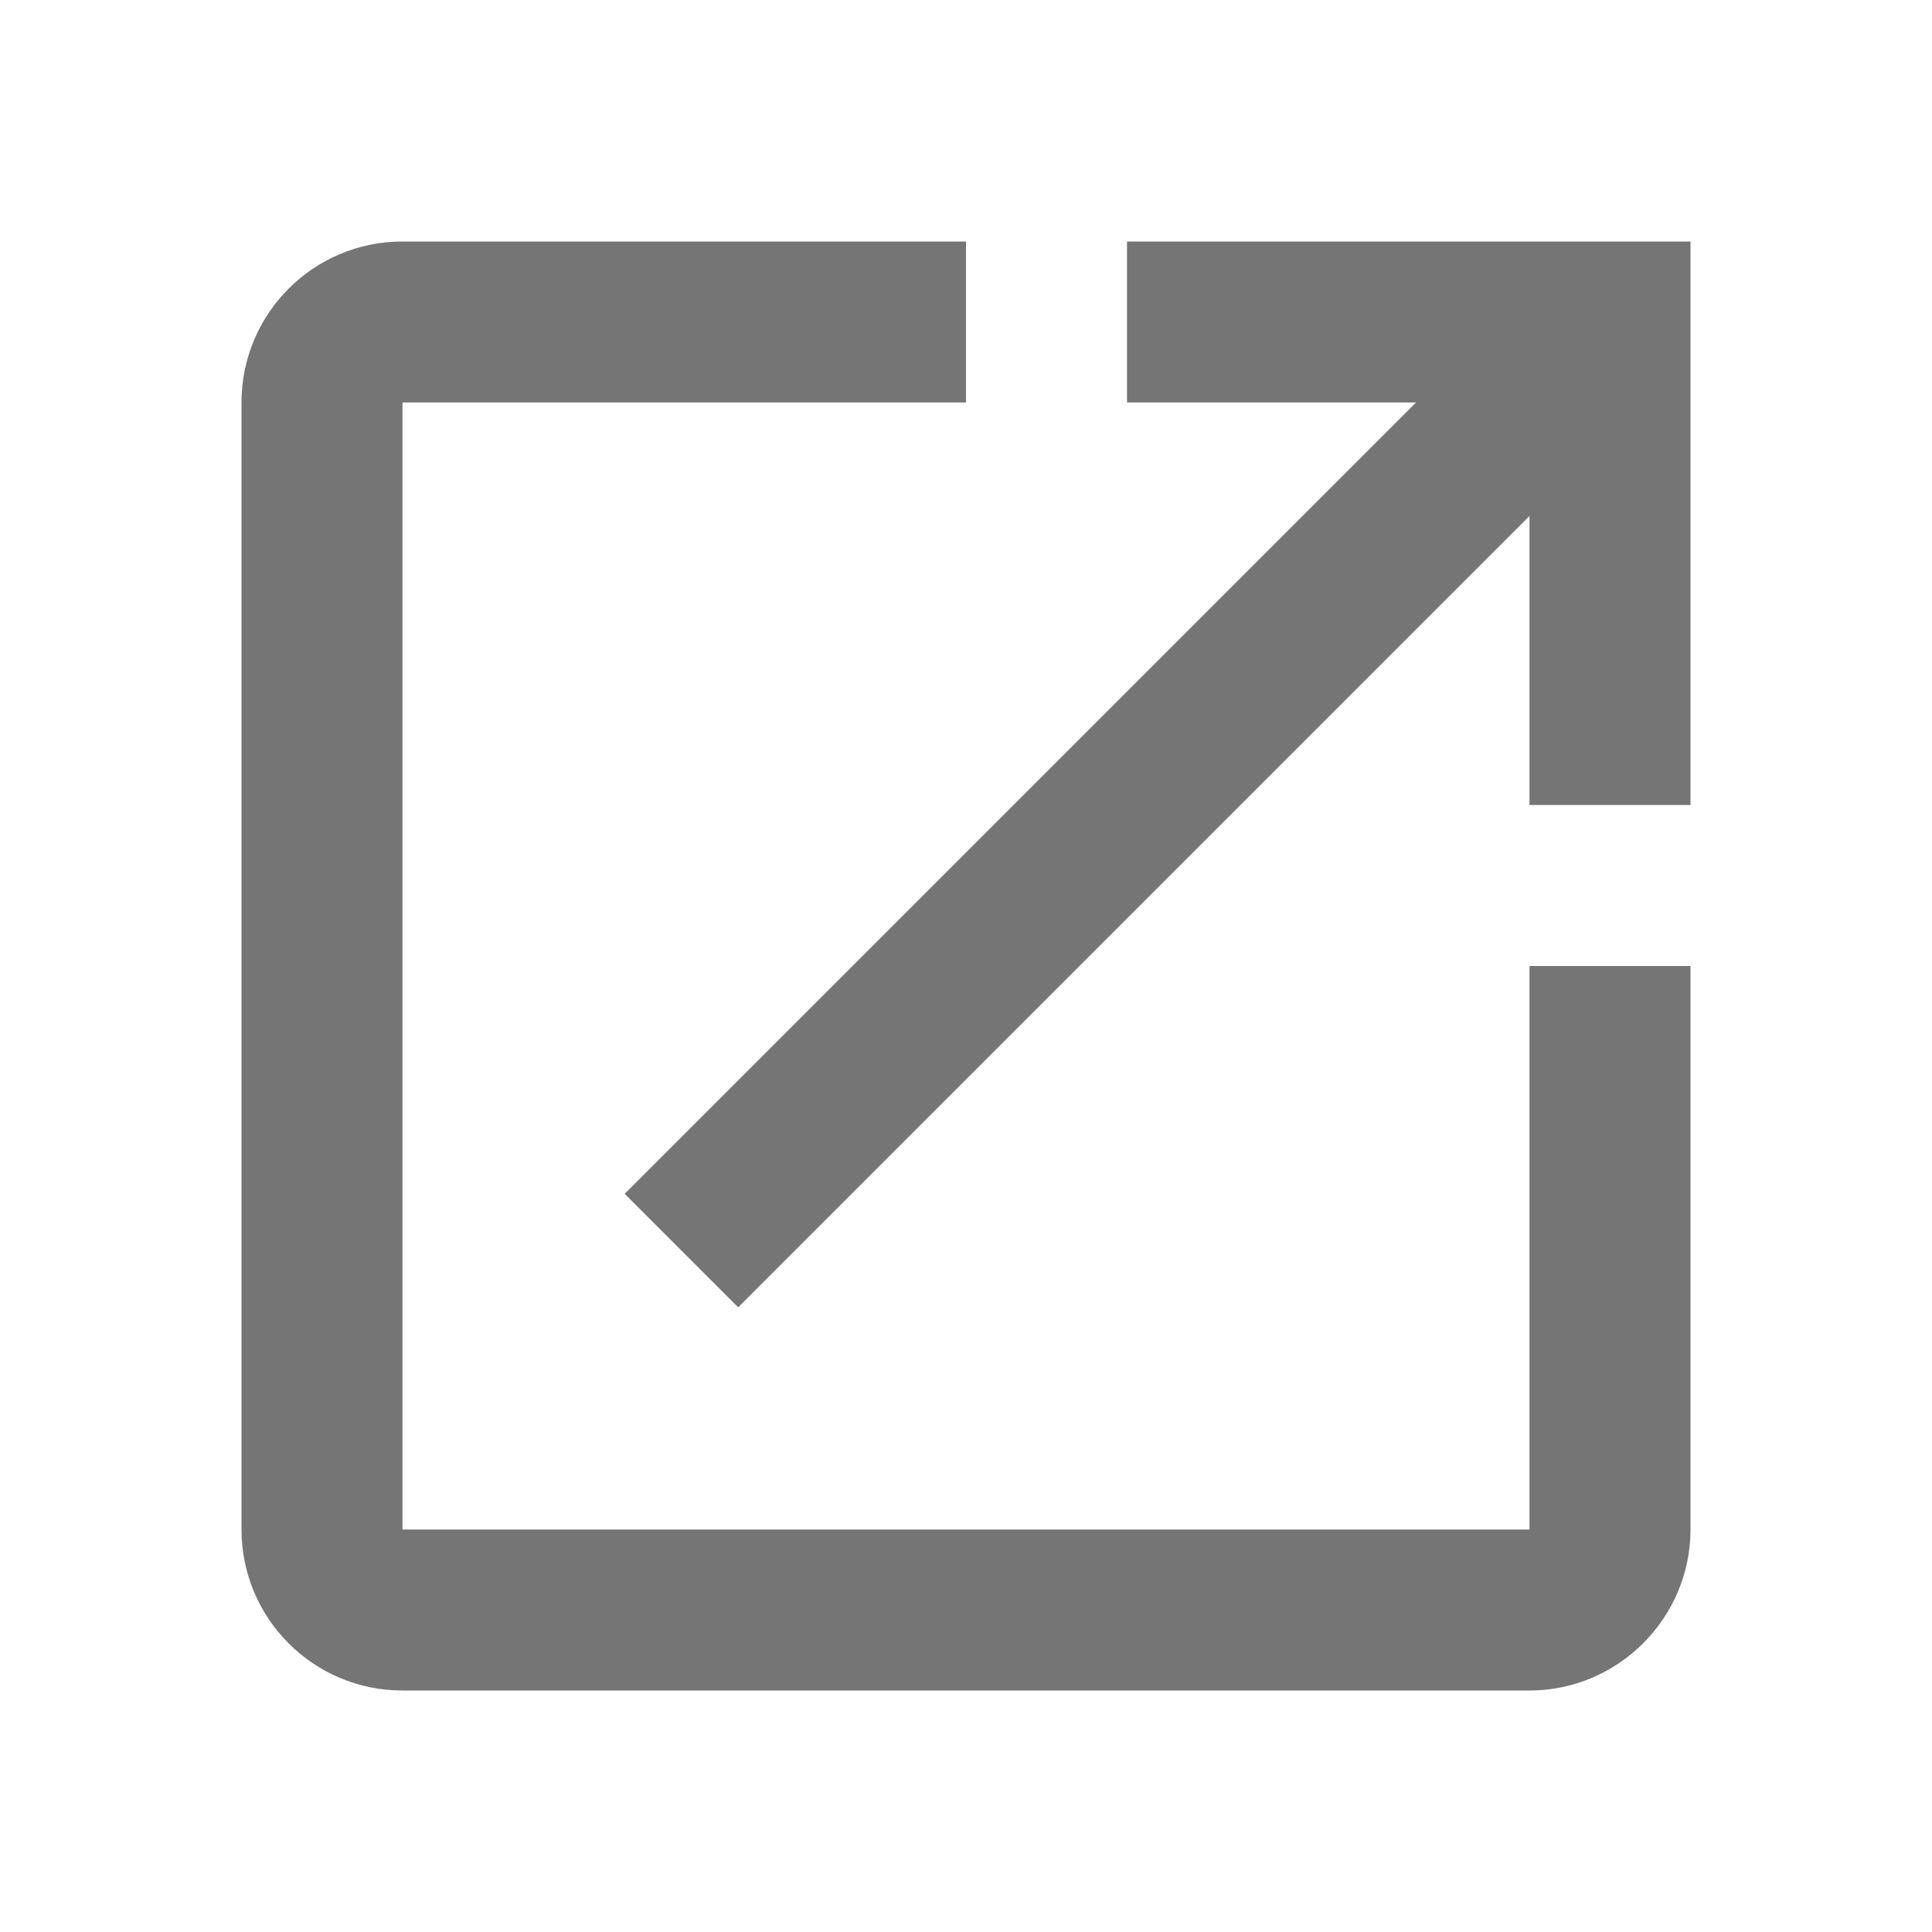
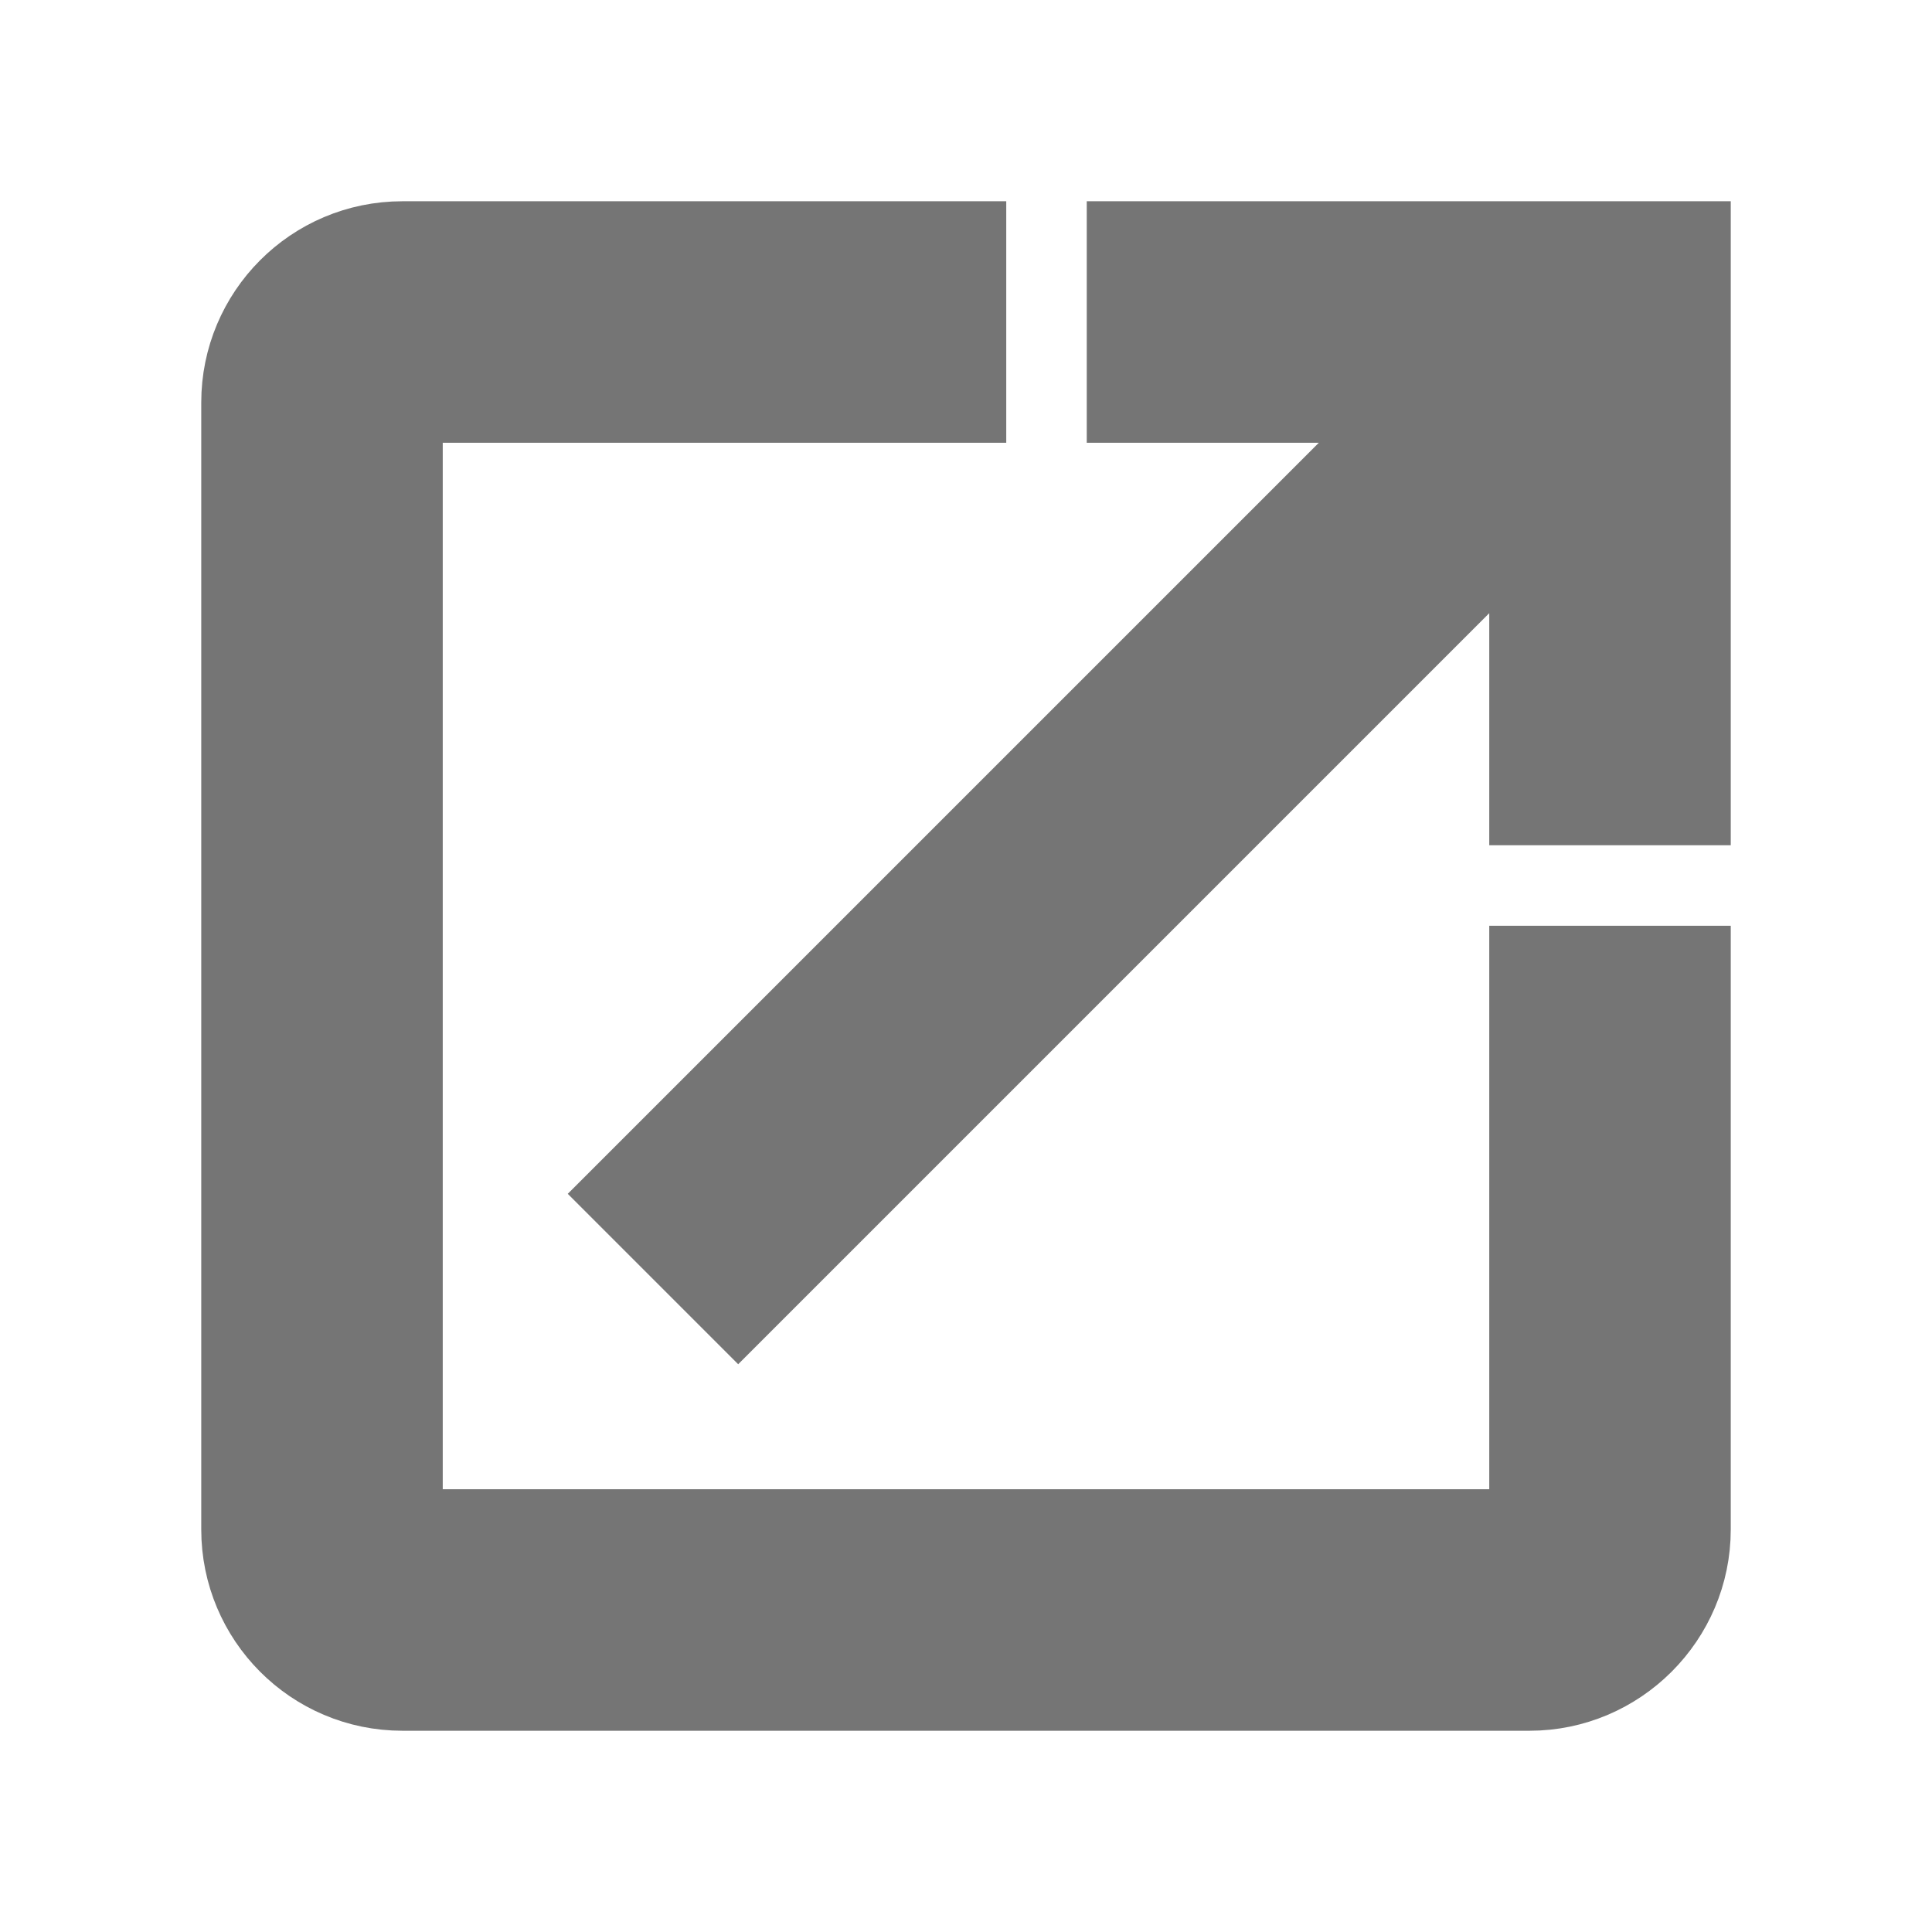
<svg xmlns="http://www.w3.org/2000/svg" fill="#000000" height="48" viewBox="0 0 24 24" width="48">
  <path d="M0 0h24v24H0z" fill="none" />
-   <path d="M19 19H5V5h7V3H5c-1.11 0-2 .9-2 2v14c0 1.1.89 2 2 2h14c1.1 0 2-.9 2-2v-7h-2v7zM14 3v2h3.59l-9.83 9.83 1.41 1.41L19 6.41V10h2V3h-7z" fill="#757575" />
+   <path d="M19 19H5V5h7V3H5c-1.11 0-2 .9-2 2v14c0 1.1.89 2 2 2h14c1.1 0 2-.9 2-2v-7h-2v7zM14 3v2h3.59l-9.83 9.83 1.41 1.41L19 6.41V10h2V3h-7z" stroke="#757575" fill="#757575" />
</svg>
